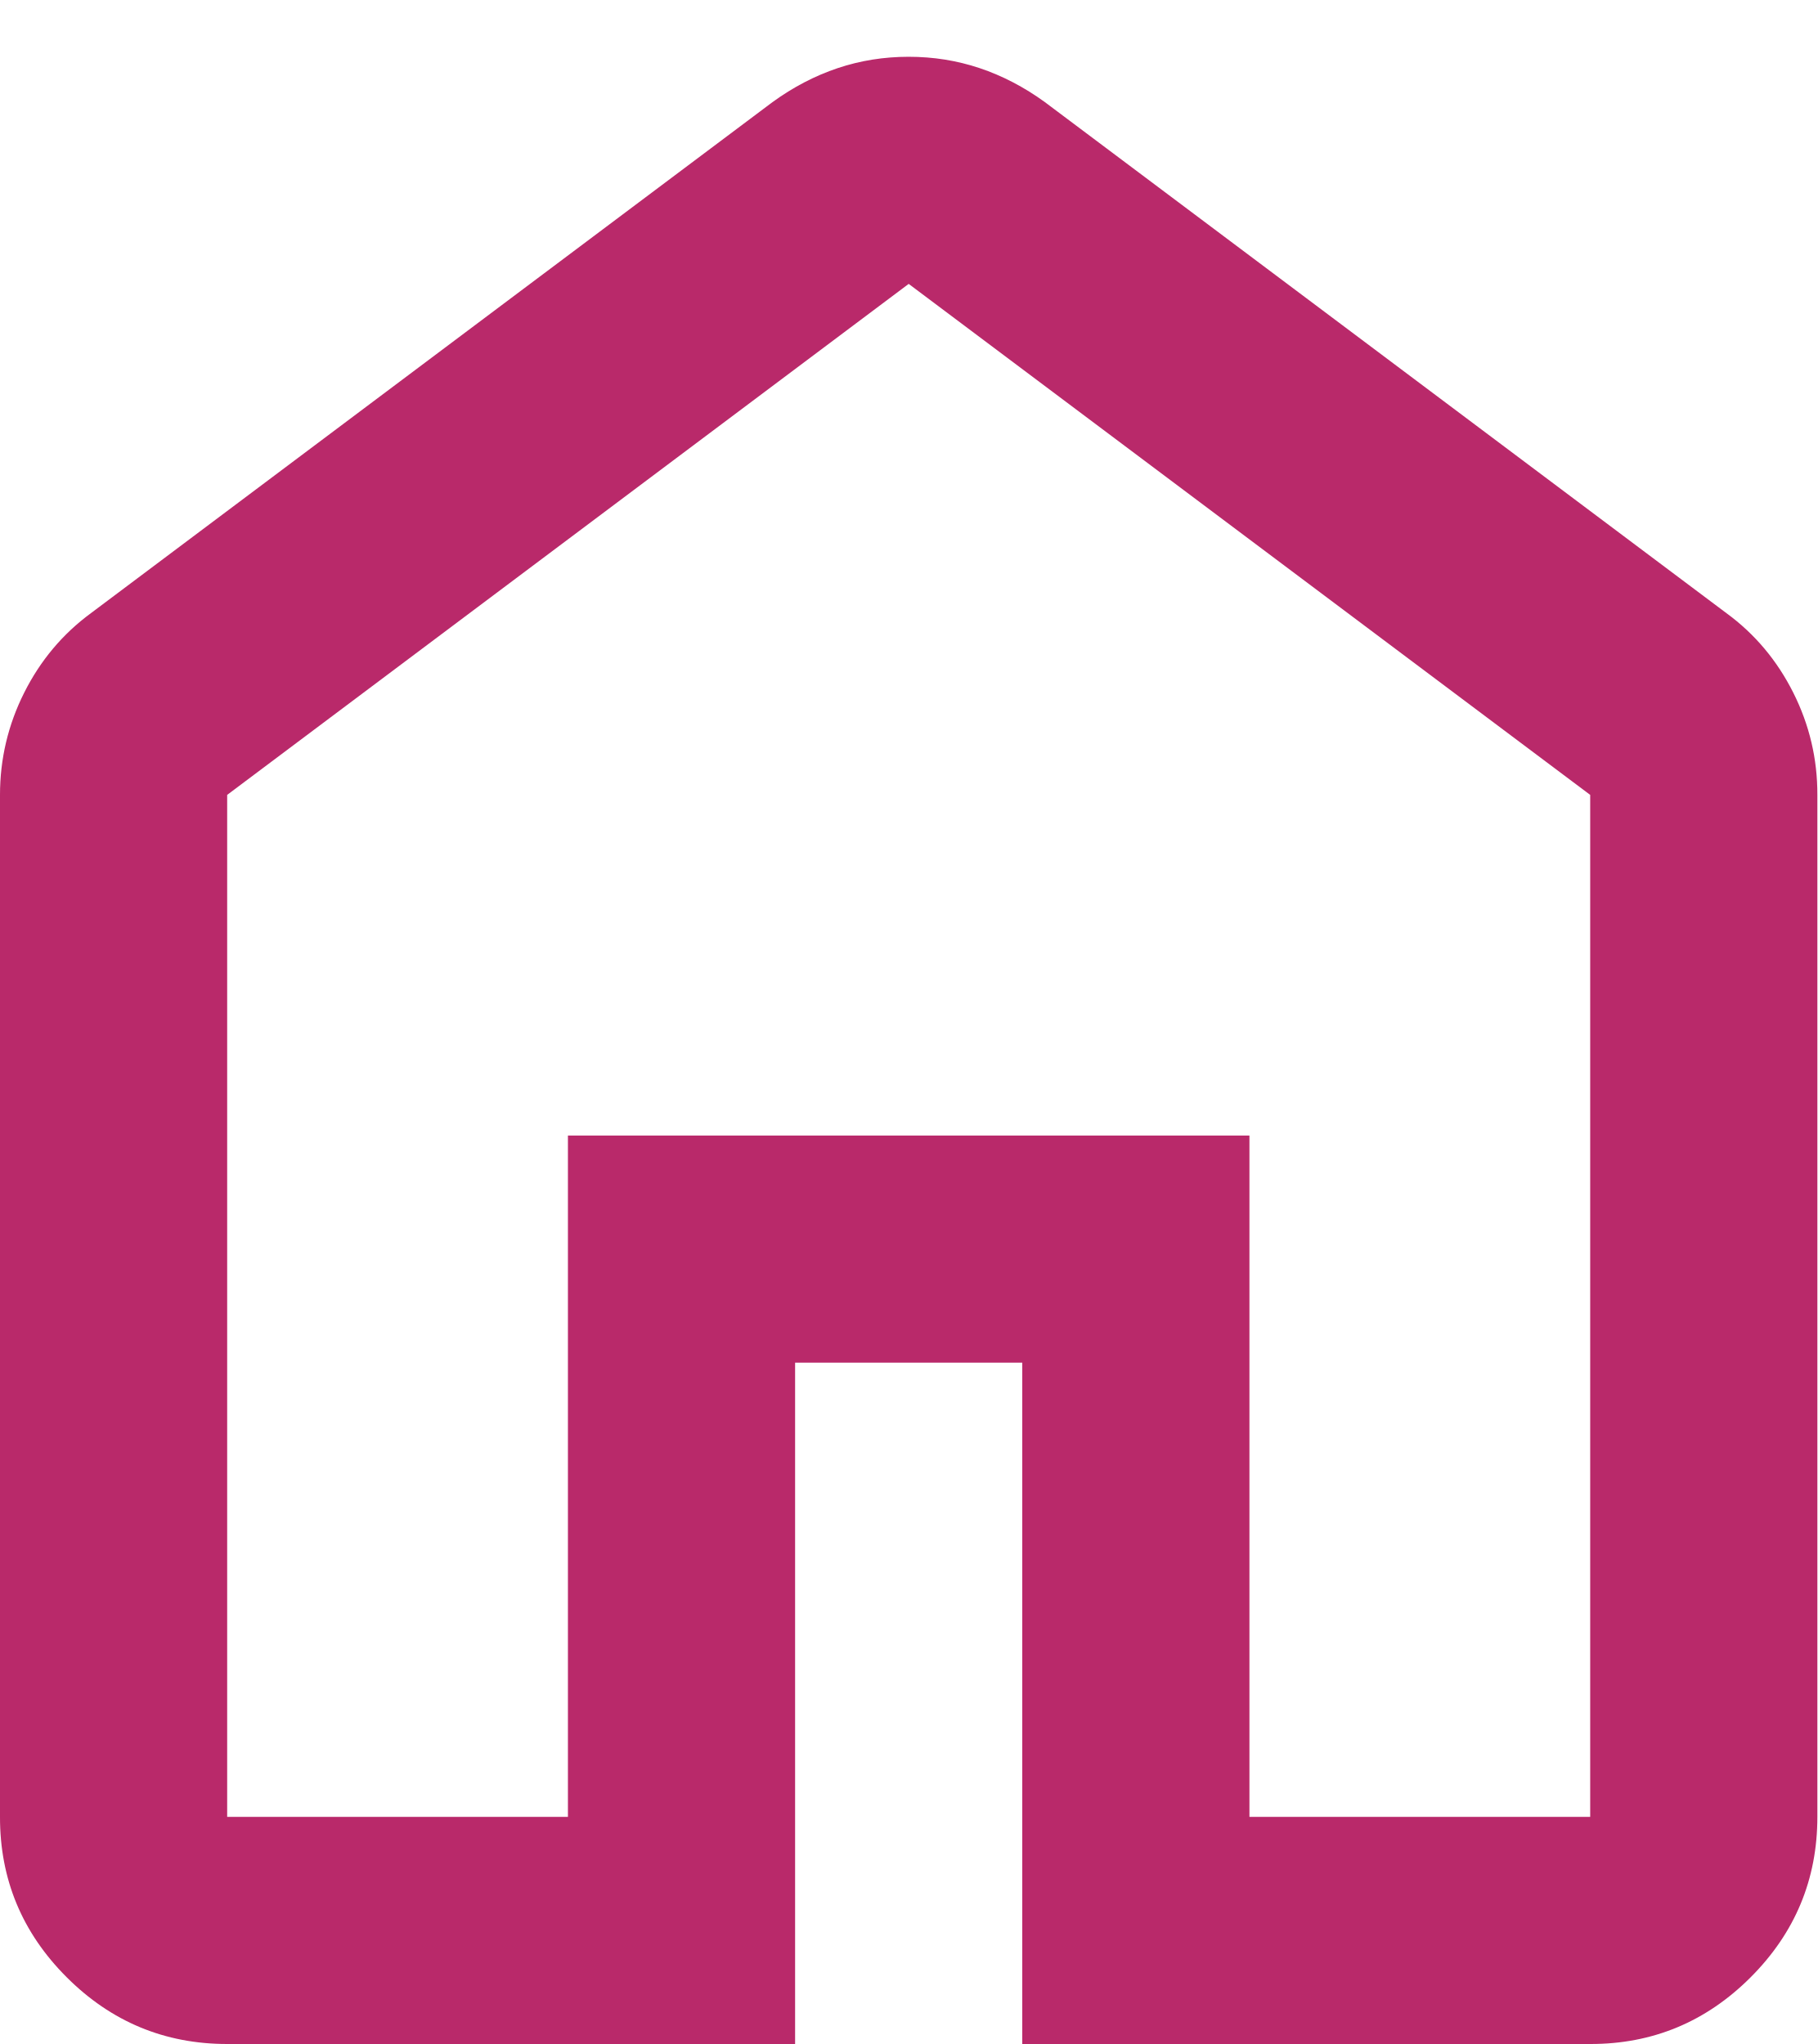
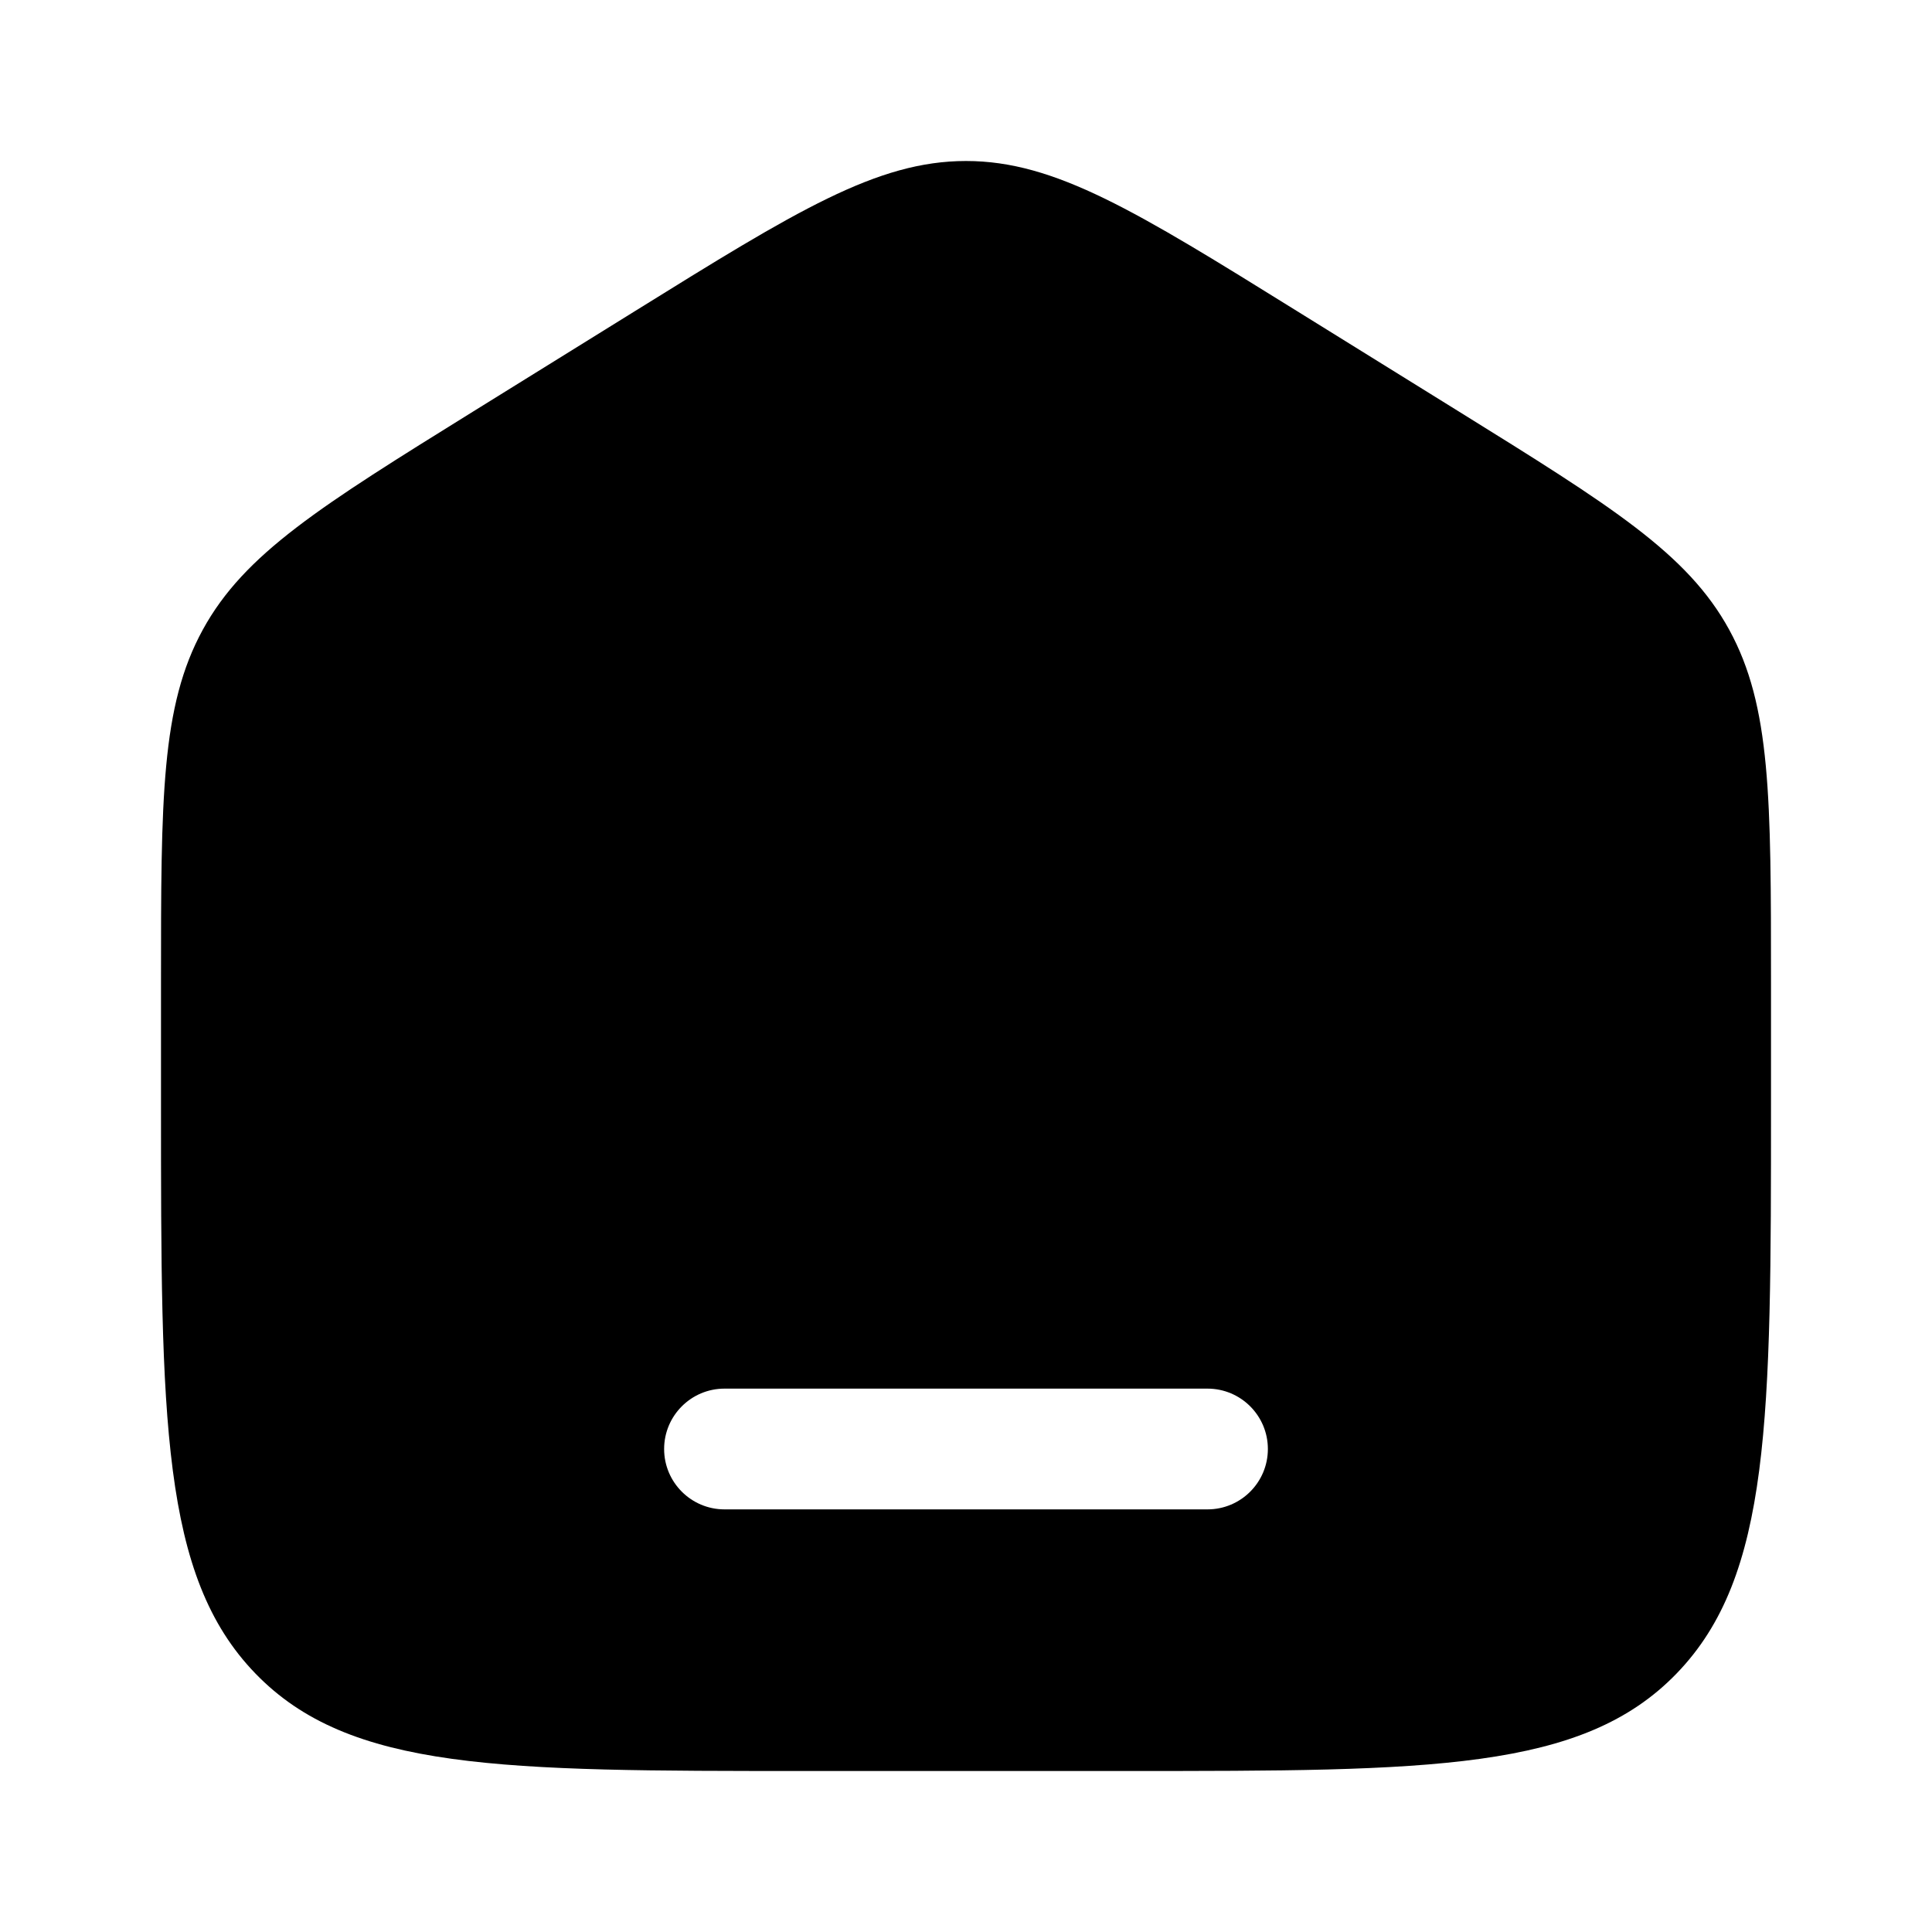
- <svg xmlns="http://www.w3.org/2000/svg" width="16" height="18" viewBox="0 0 16 18" fill="none">
-   <path d="M2 16H5V10H11V16H14V7L8 2.5L2 7V16ZM2 18C1.45 18 0.979 17.804 0.587 17.412C0.195 17.02 -0.001 16.549 1.69779e-06 16V7C1.69779e-06 6.683 0.071 6.383 0.213 6.1C0.355 5.817 0.551 5.583 0.8 5.4L6.8 0.9C6.983 0.767 7.175 0.667 7.375 0.6C7.575 0.533 7.783 0.5 8 0.5C8.217 0.5 8.425 0.533 8.625 0.6C8.825 0.667 9.017 0.767 9.2 0.9L15.2 5.4C15.45 5.583 15.646 5.817 15.788 6.1C15.93 6.383 16.001 6.683 16 7V16C16 16.55 15.804 17.021 15.412 17.413C15.02 17.805 14.549 18.001 14 18H9V12H7V18H2Z" fill="#B9296A" />
+ <svg xmlns="http://www.w3.org/2000/svg" width="800px" height="800px" viewBox="0 0 24 24" fill="#000000">
+   <path fill-rule="evenodd" clip-rule="evenodd" d="M2.519 7.823C2 8.771 2 9.915 2 12.204V13.725C2 17.626 2 19.576 3.172 20.788C4.343 22 6.229 22 10 22H14C17.771 22 19.657 22 20.828 20.788C22 19.576 22 17.626 22 13.725V12.204C22 9.915 22 8.771 21.481 7.823C20.962 6.874 20.013 6.286 18.116 5.108L16.116 3.867C14.111 2.622 13.108 2 12 2C10.892 2 9.889 2.622 7.884 3.867L5.884 5.108C3.987 6.286 3.038 6.874 2.519 7.823ZM9 17.25C8.586 17.25 8.25 17.586 8.25 18C8.25 18.414 8.586 18.75 9 18.75H15C15.414 18.75 15.75 18.414 15.75 18C15.75 17.586 15.414 17.25 15 17.25H9Z" fill="#000" />
</svg>
